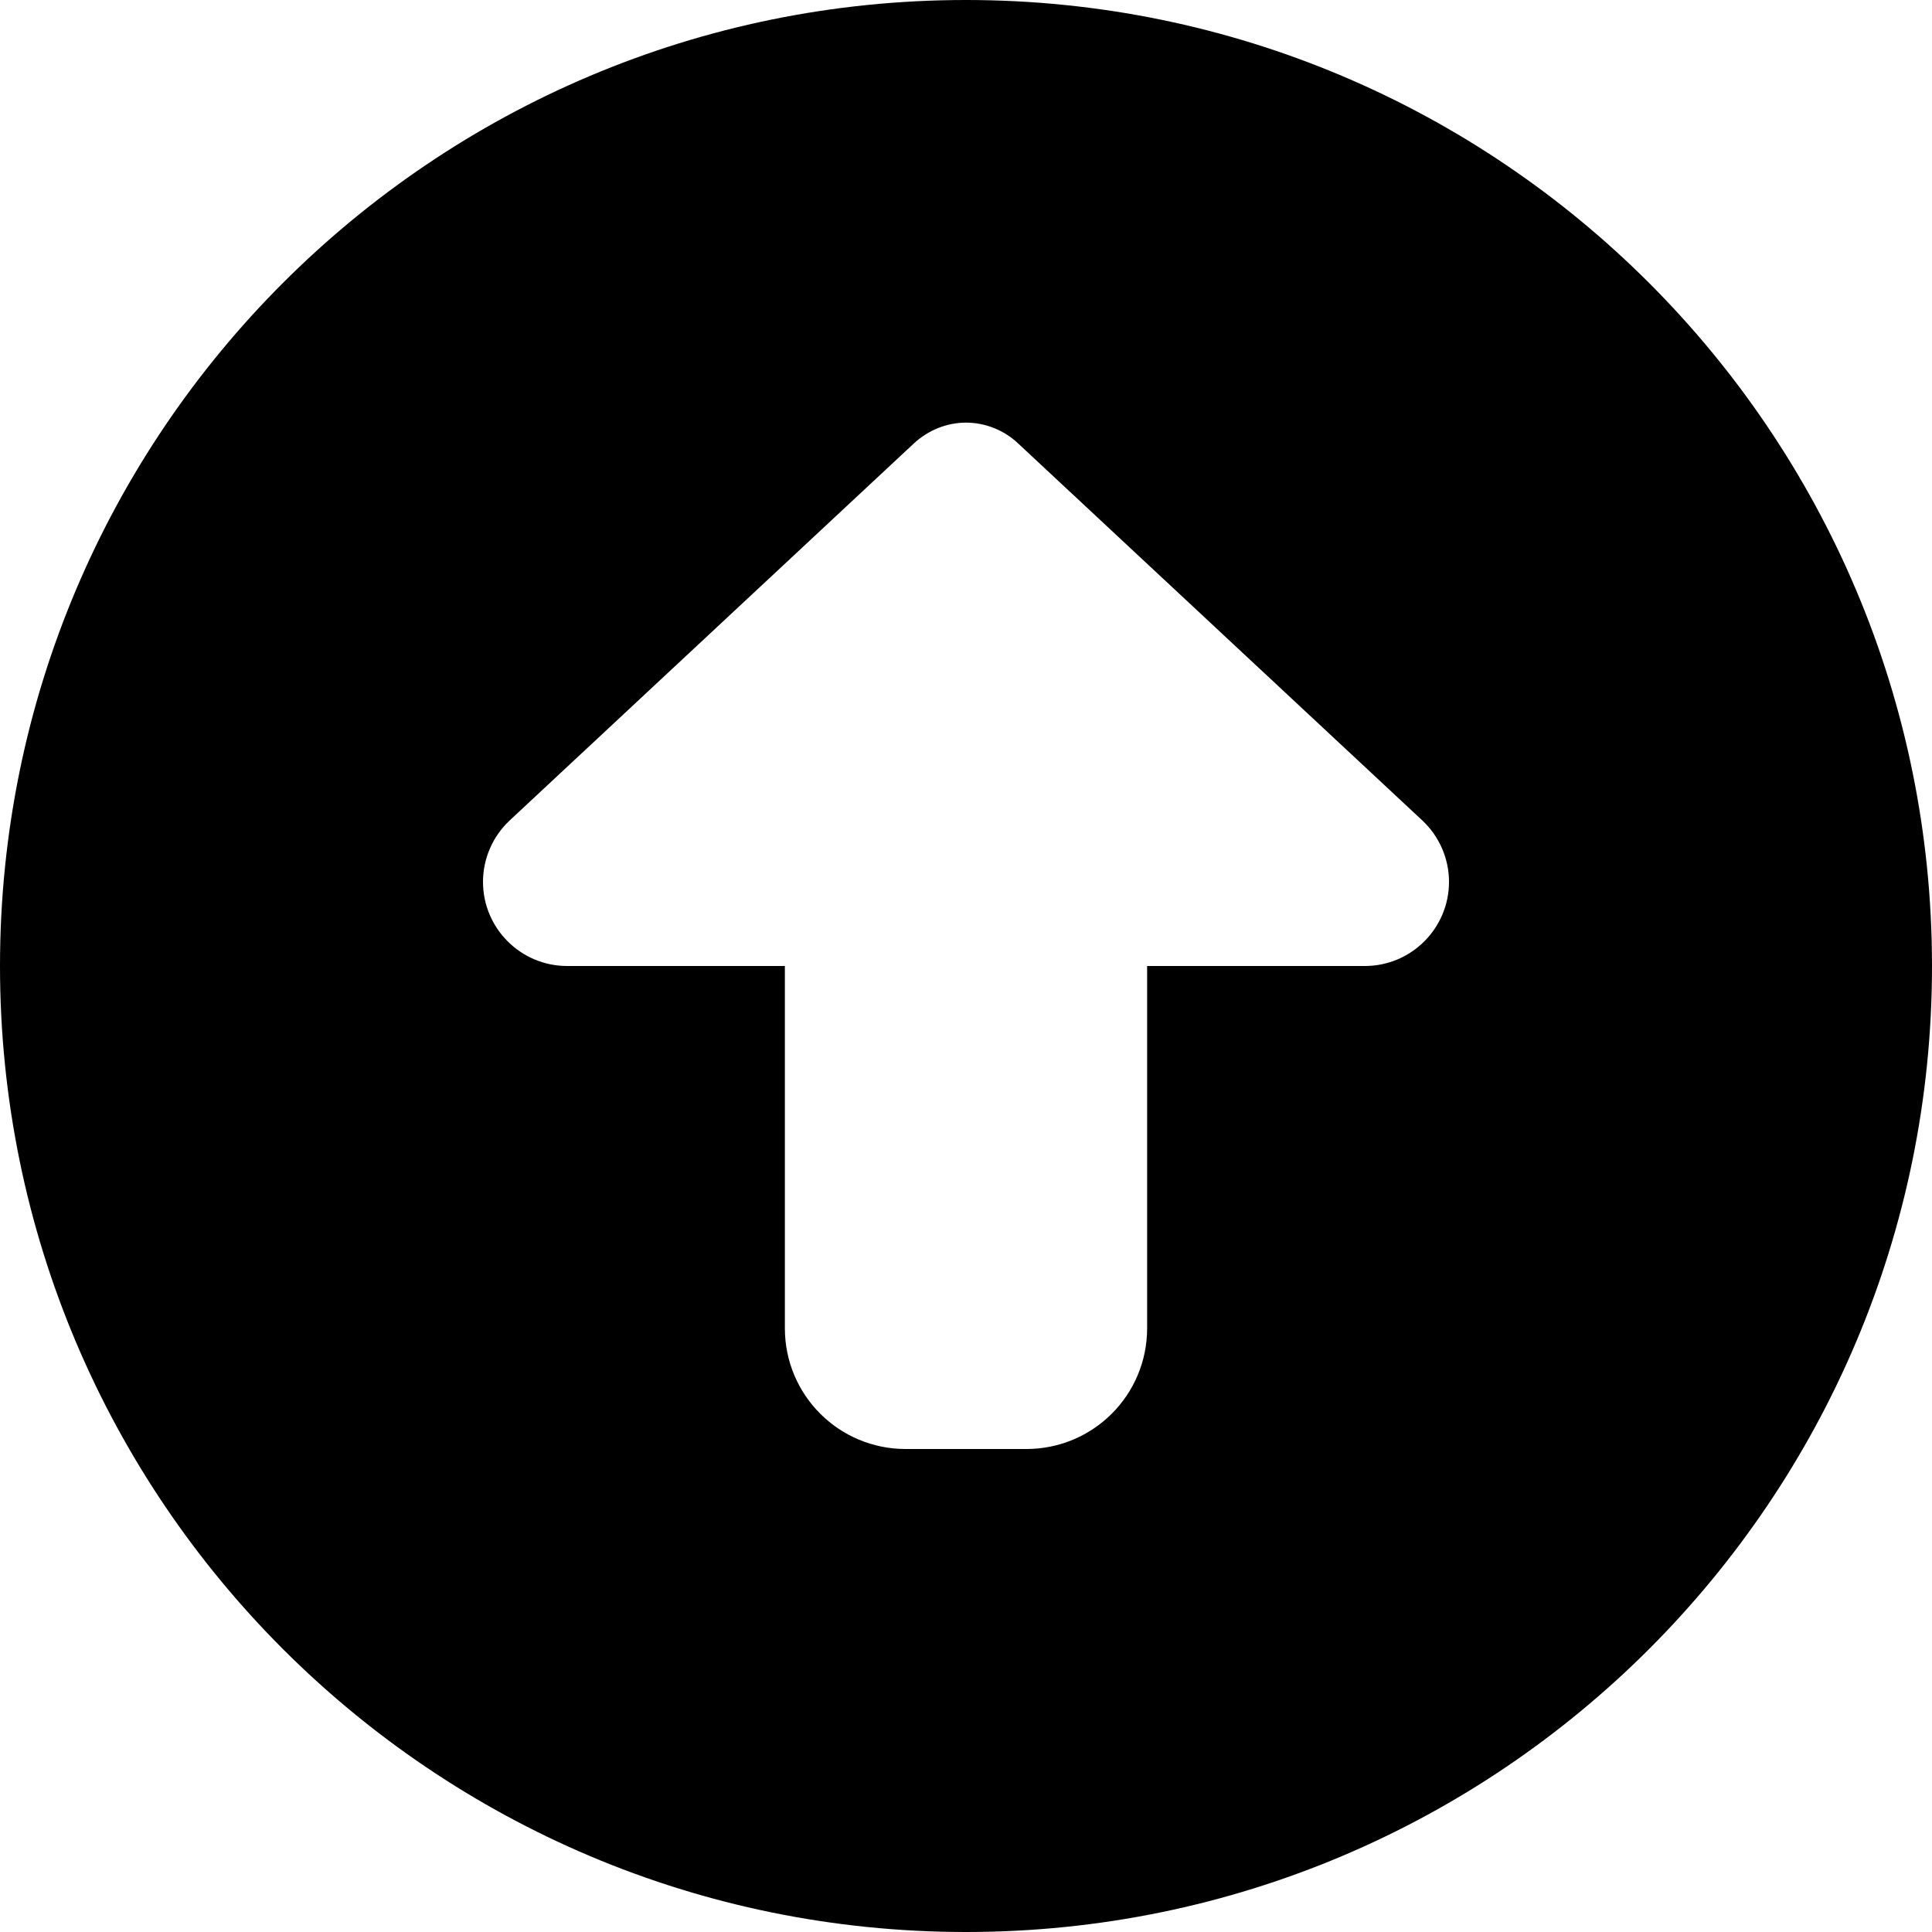
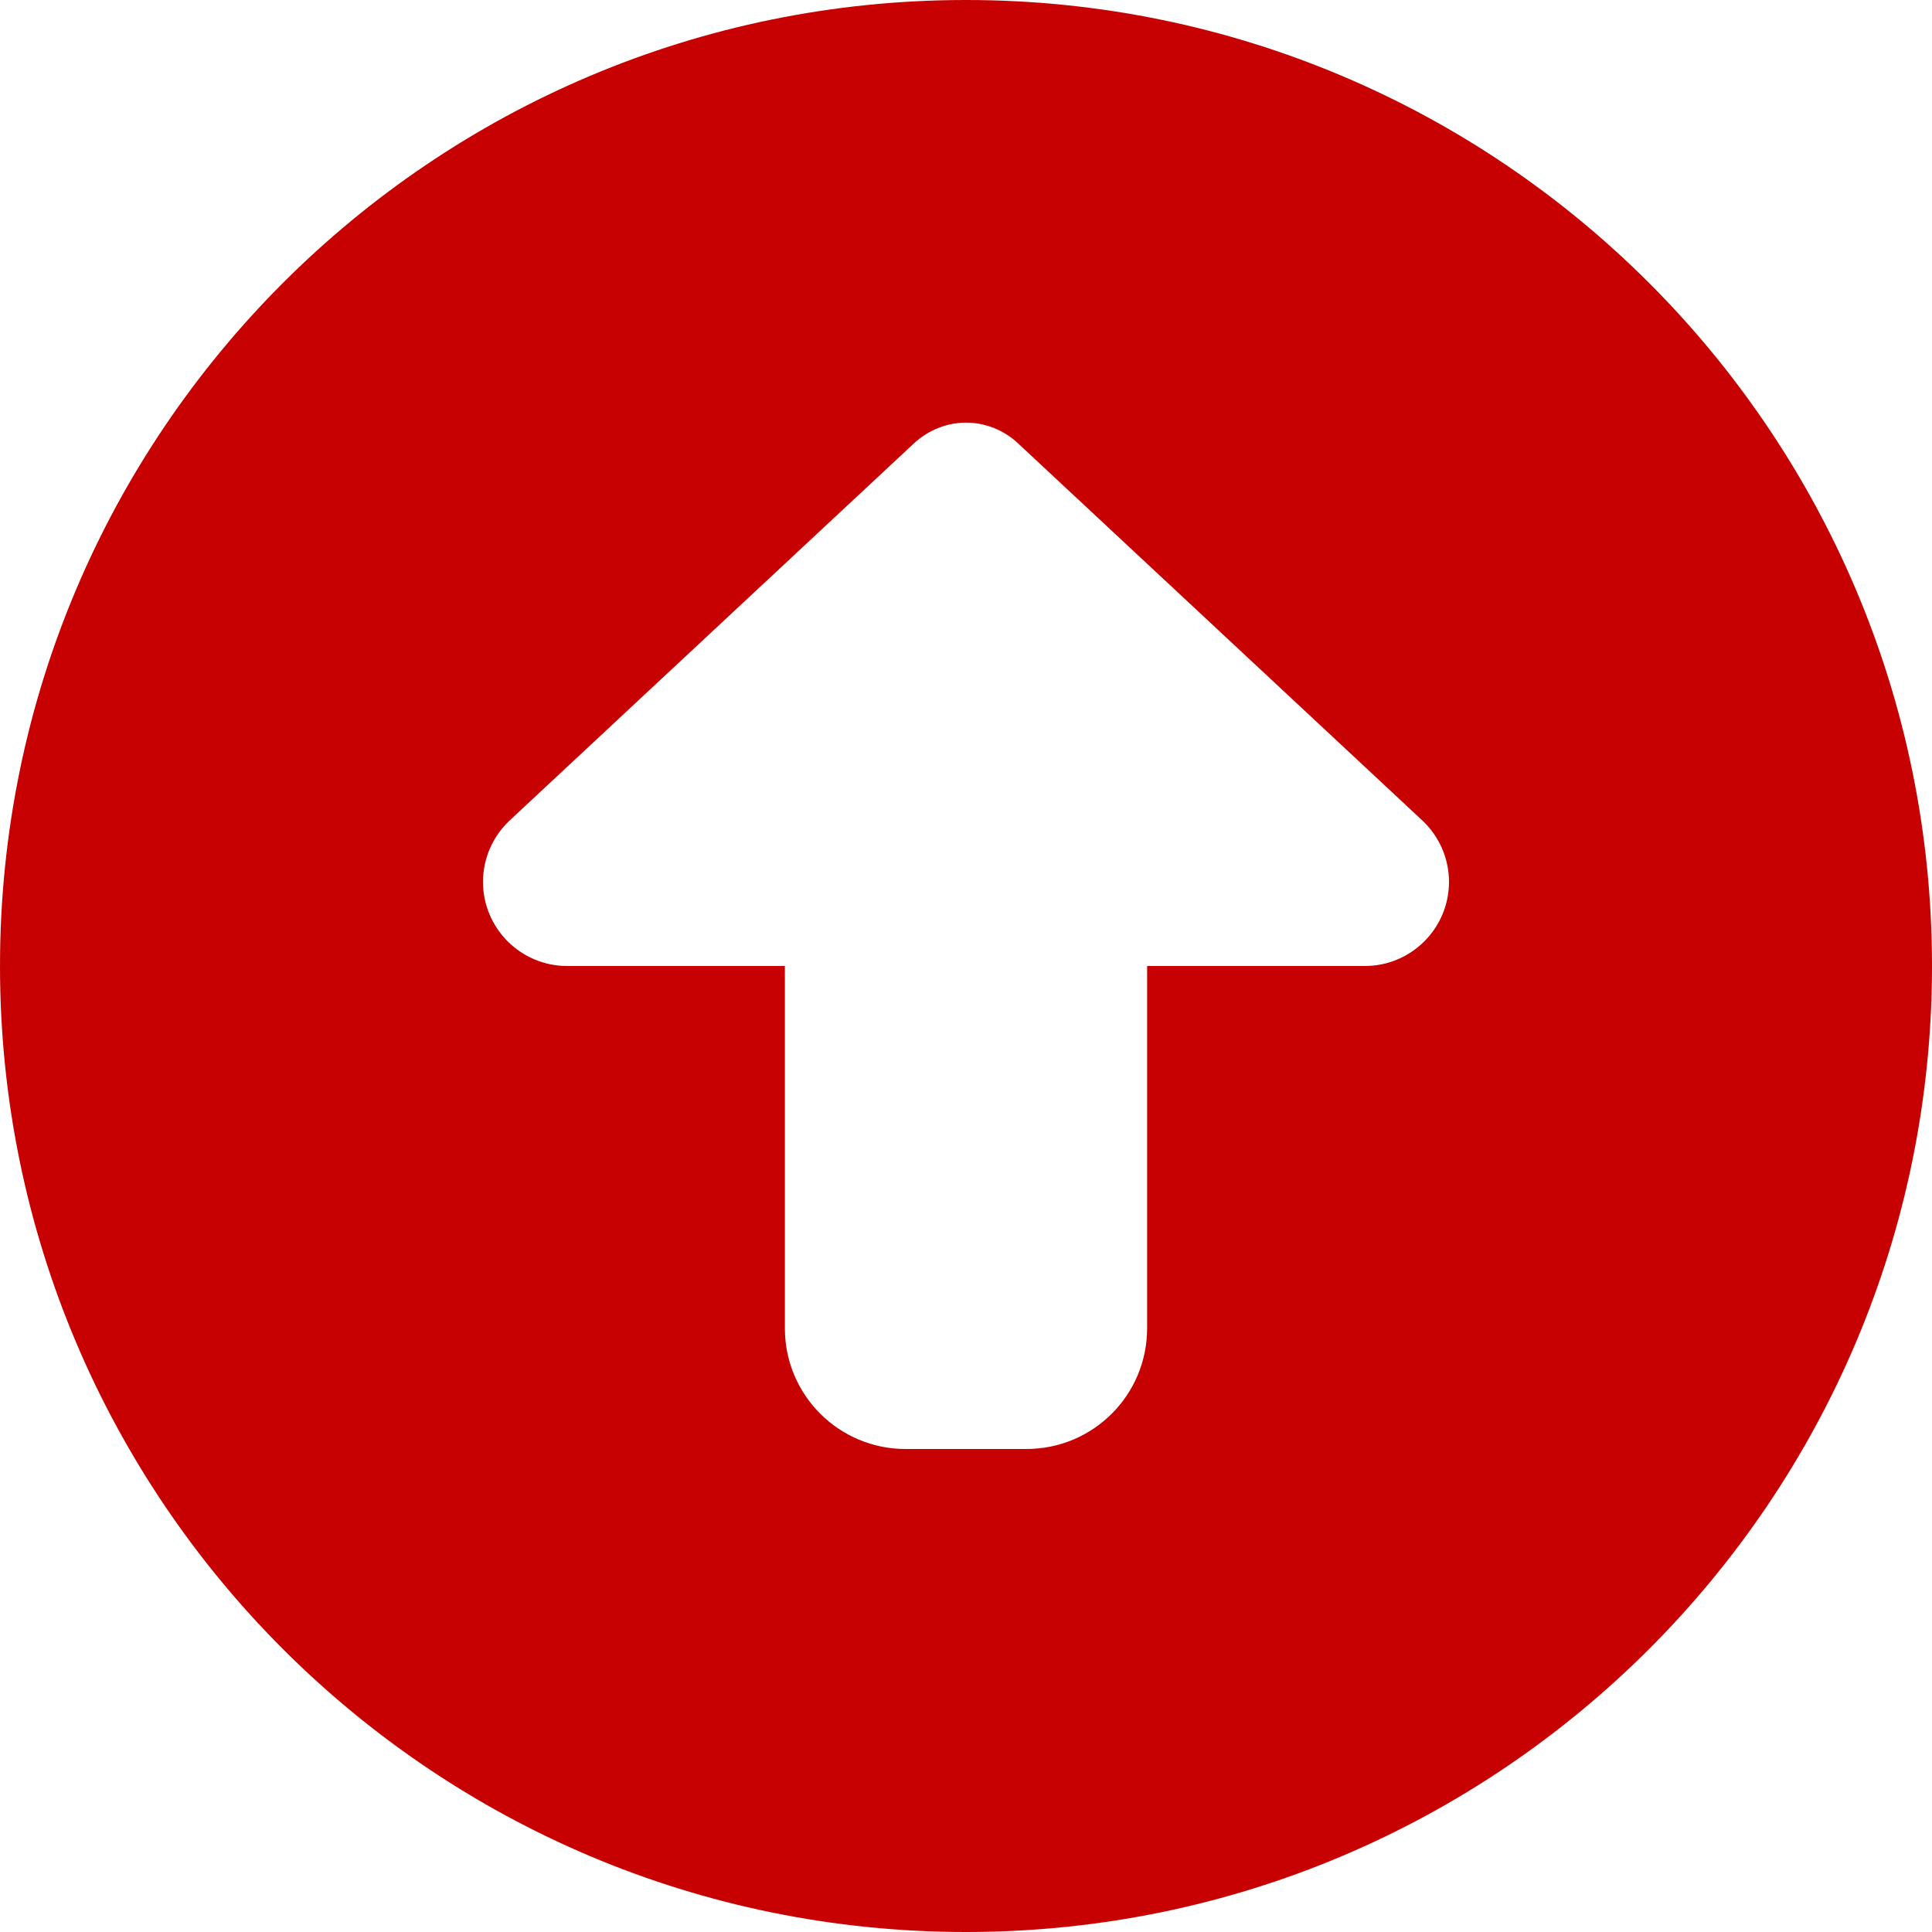
<svg xmlns="http://www.w3.org/2000/svg" viewBox="0 0 512 512">
-   <path d="M256 512A256 256 0 1 0 256 0a256 256 0 1 0 0 512zM135.1 217.4l107.1-99.9c3.8-3.5 8.7-5.5 13.8-5.5s10.1 2 13.8 5.5l107.1 99.9c4.5 4.2 7.1 10.1 7.1 16.3c0 12.3-10 22.3-22.3 22.3H304v96c0 17.7-14.3 32-32 32H240c-17.7 0-32-14.3-32-32V256H150.3C138 256 128 246 128 233.7c0-6.2 2.6-12.1 7.1-16.3z" />
+   <path fill="#c70101" d="M256 512A256 256 0 1 0 256 0a256 256 0 1 0 0 512zM135.1 217.4l107.1-99.9c3.8-3.5 8.7-5.5 13.8-5.5s10.1 2 13.8 5.5l107.1 99.9c4.5 4.2 7.1 10.1 7.1 16.3c0 12.3-10 22.3-22.3 22.3H304v96c0 17.7-14.3 32-32 32H240c-17.7 0-32-14.3-32-32V256H150.3C138 256 128 246 128 233.7c0-6.2 2.6-12.1 7.1-16.3z" />
</svg>
